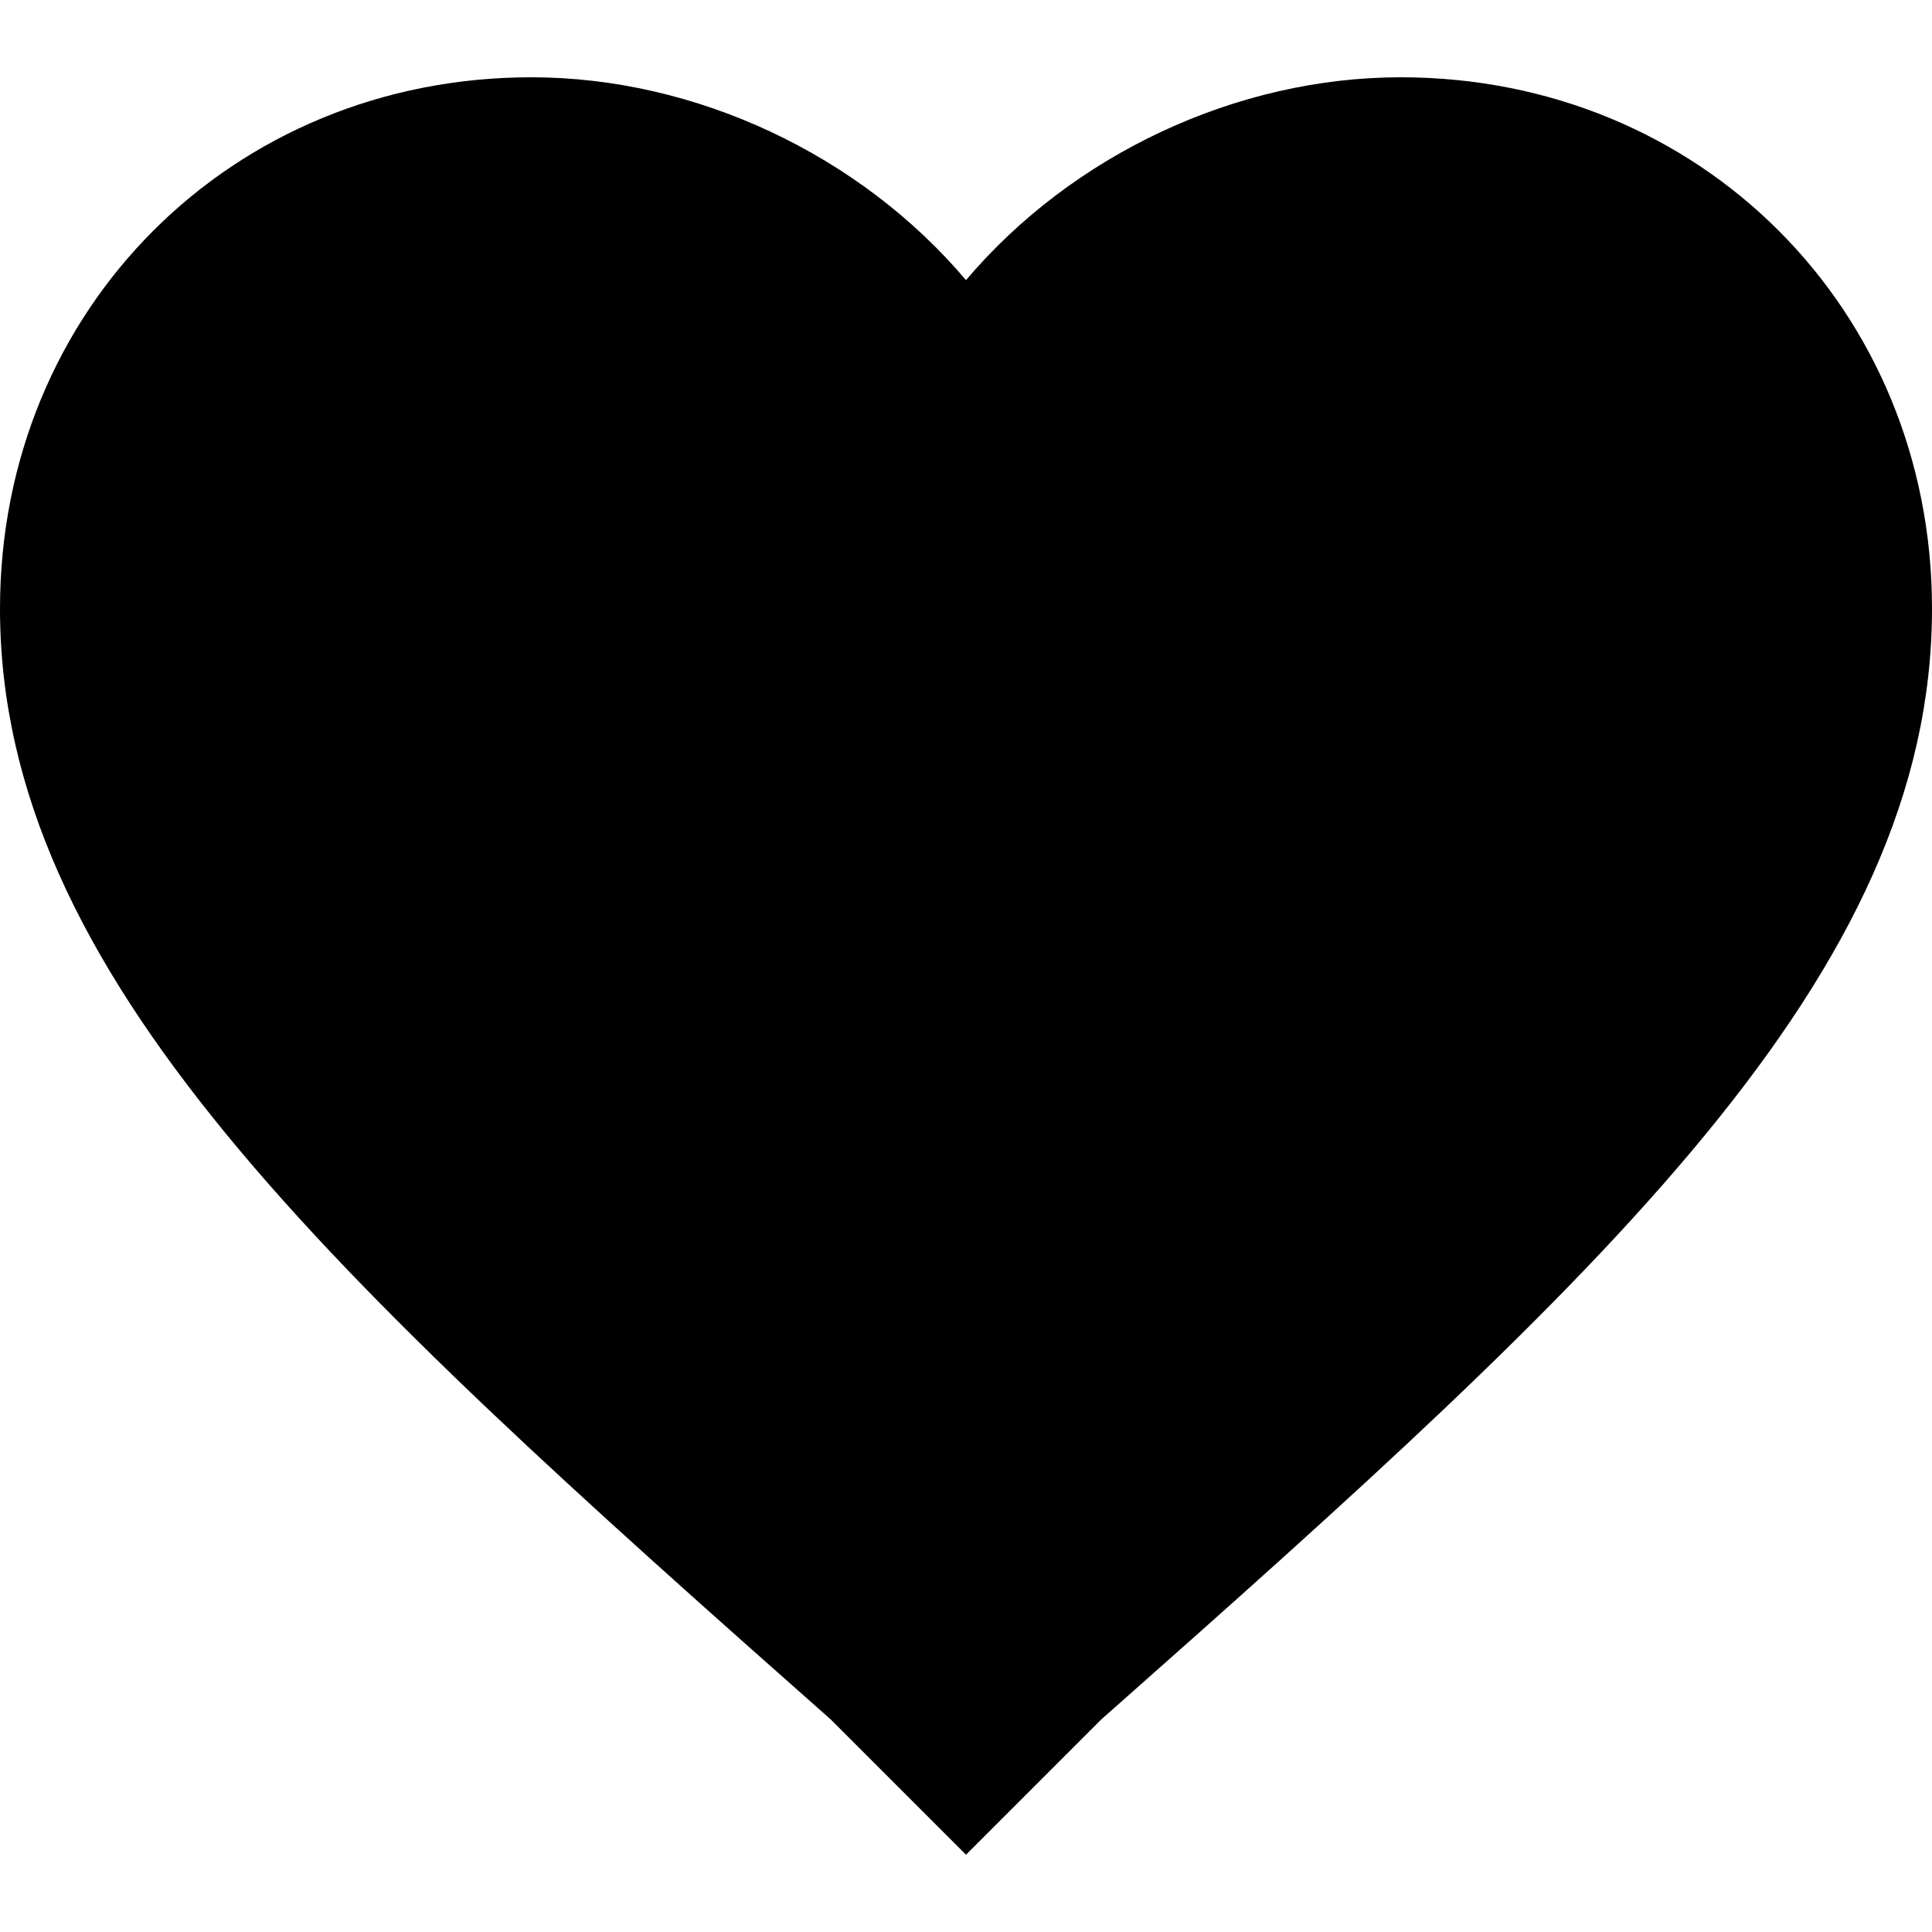
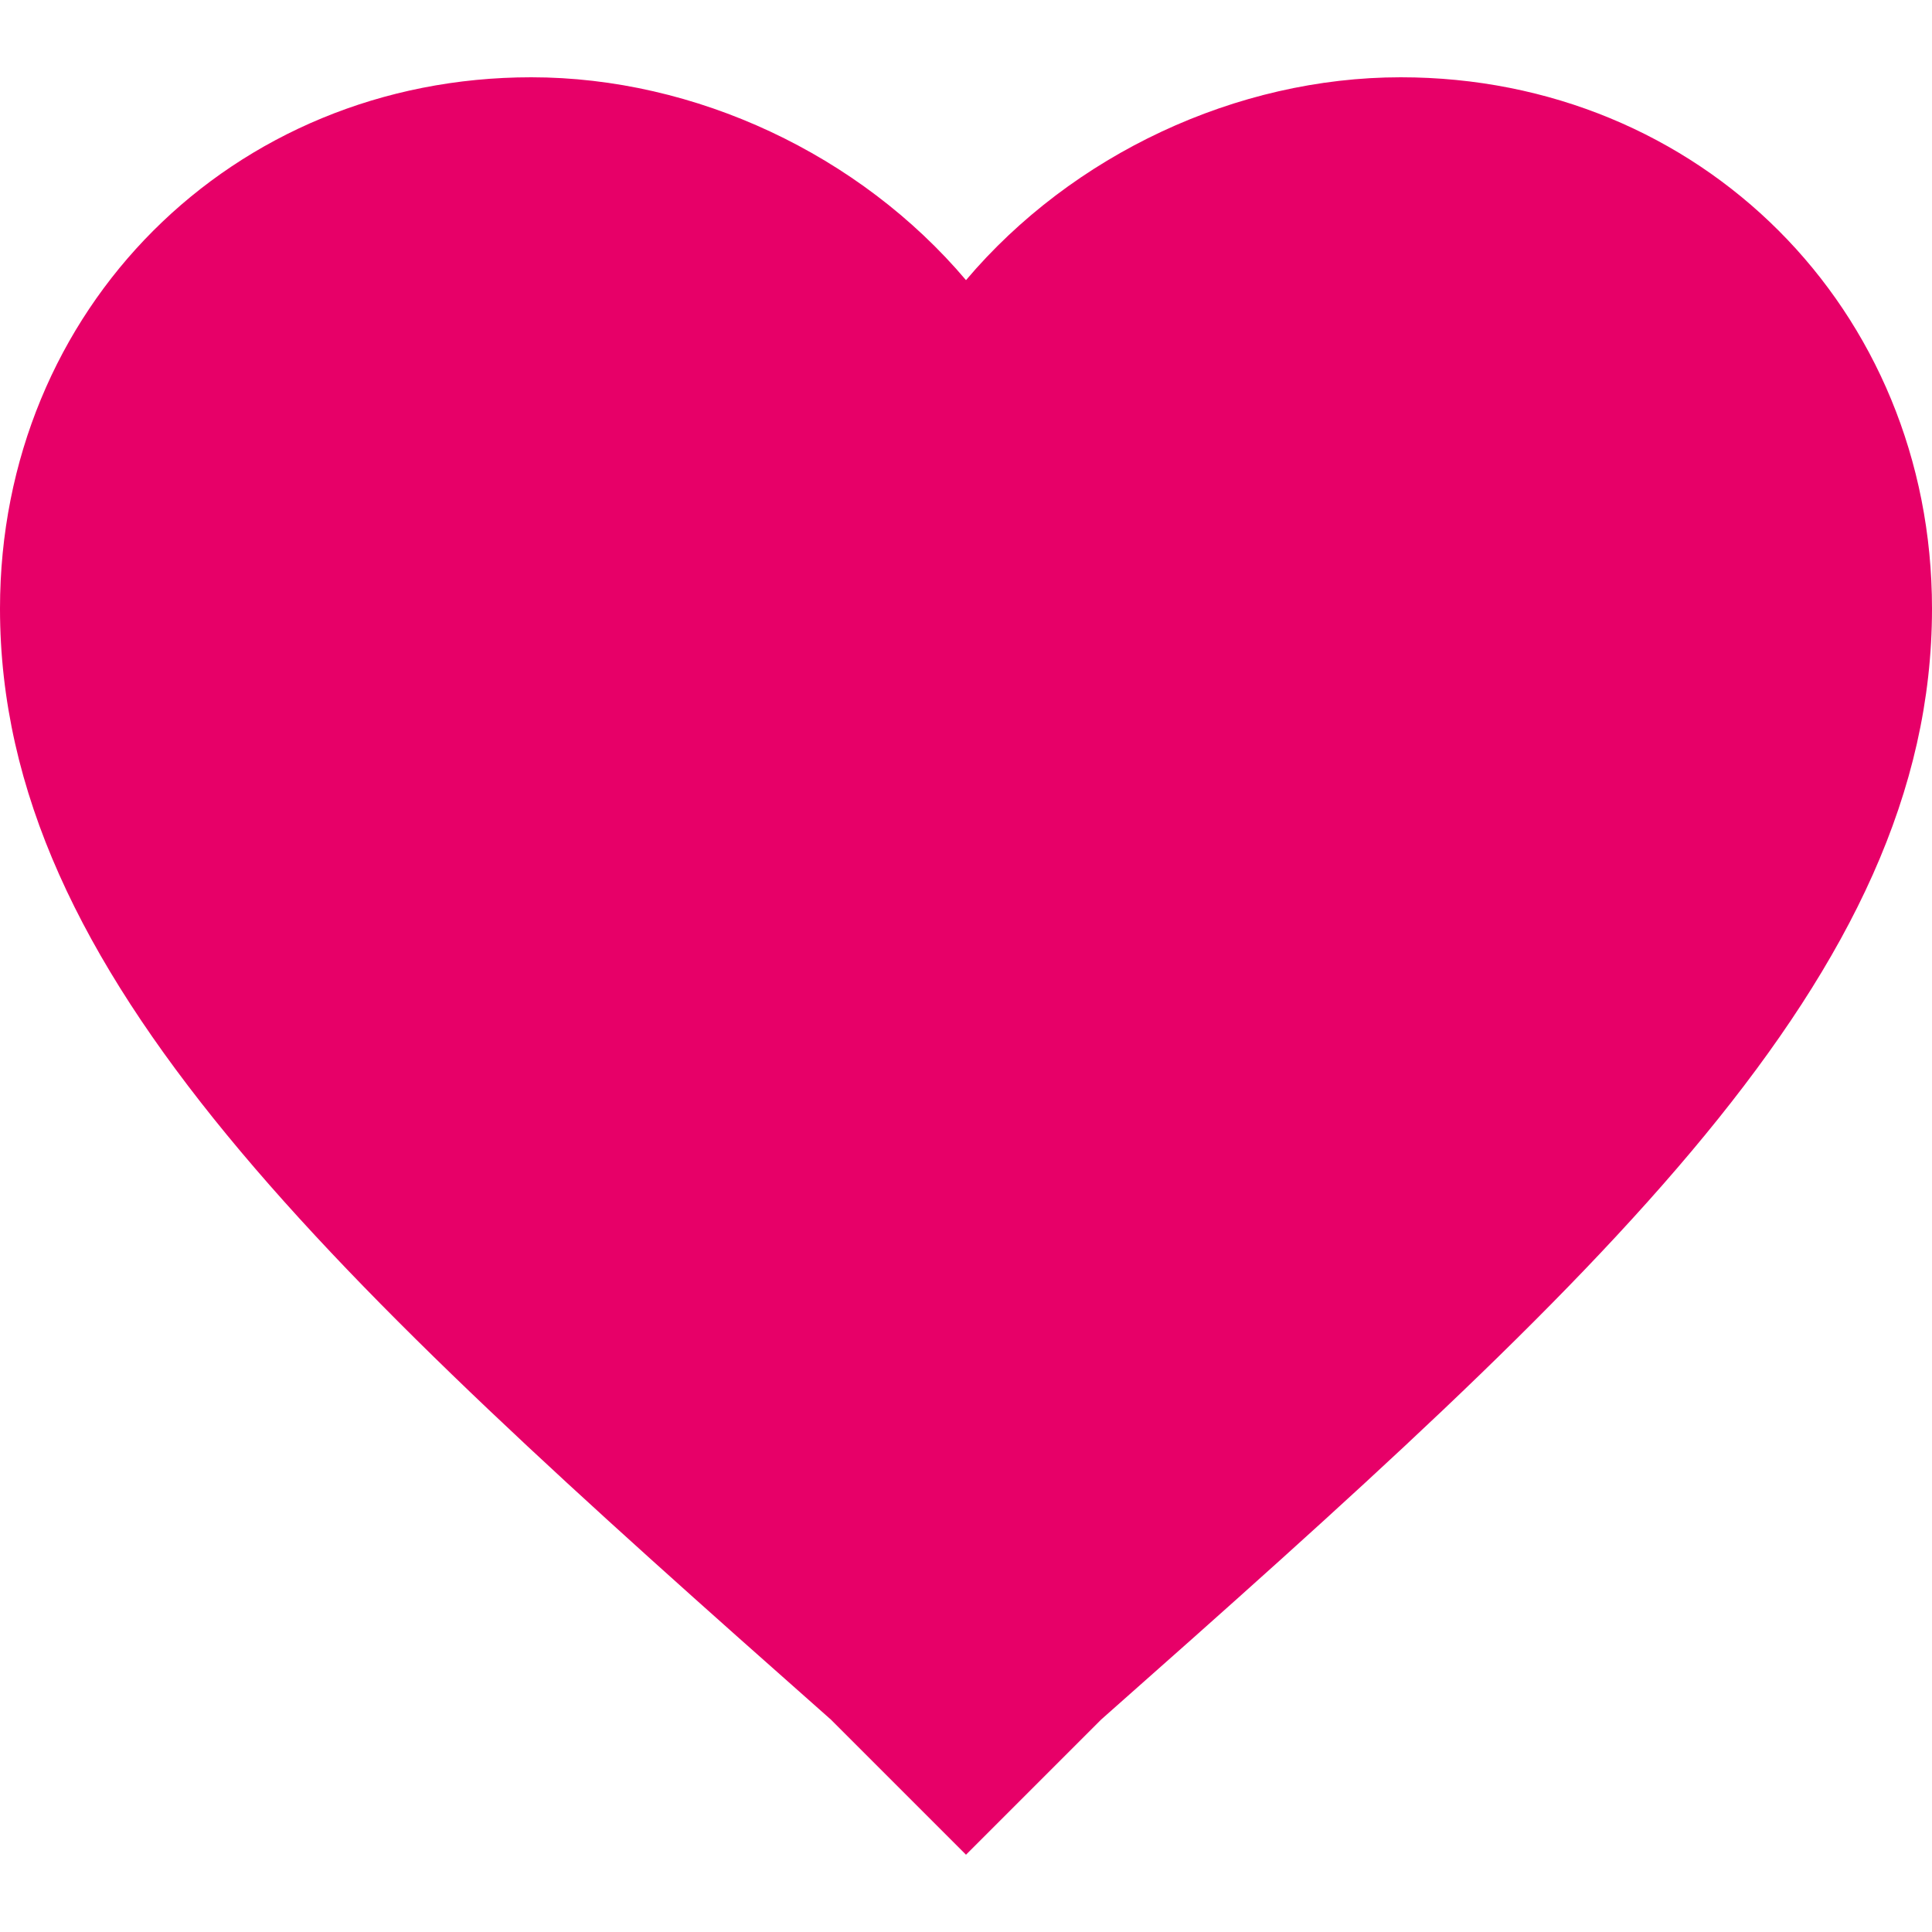
<svg xmlns="http://www.w3.org/2000/svg" version="1.1" id="Capa_1" x="0px" y="0px" width="510px" height="510px" viewBox="0 0 510 510" style="enable-background:new 0 0 510 510;" xml:space="preserve">
  <g>
    <g id="favorite">
-       <path d="M255,489.6l-35.7-35.7C86.7,336.6,0,257.55,0,160.65C0,81.6,61.2,20.4,140.25,20.4c43.35,0,86.7,20.4,114.75,53.55    C283.05,40.8,326.4,20.4,369.75,20.4C448.8,20.4,510,81.6,510,160.65c0,96.9-86.7,175.95-219.3,293.25L255,489.6z" />
+       <path style="fill: #e70068" d="M255,489.6l-35.7-35.7C86.7,336.6,0,257.55,0,160.65C0,81.6,61.2,20.4,140.25,20.4c43.35,0,86.7,20.4,114.75,53.55    C283.05,40.8,326.4,20.4,369.75,20.4C448.8,20.4,510,81.6,510,160.65c0,96.9-86.7,175.95-219.3,293.25L255,489.6z" />
    </g>
  </g>
  <g>
</g>
  <g>
</g>
  <g>
</g>
  <g>
</g>
  <g>
</g>
  <g>
</g>
  <g>
</g>
  <g>
</g>
  <g>
</g>
  <g>
</g>
  <g>
</g>
  <g>
</g>
  <g>
</g>
  <g>
</g>
  <g>
</g>
</svg>
